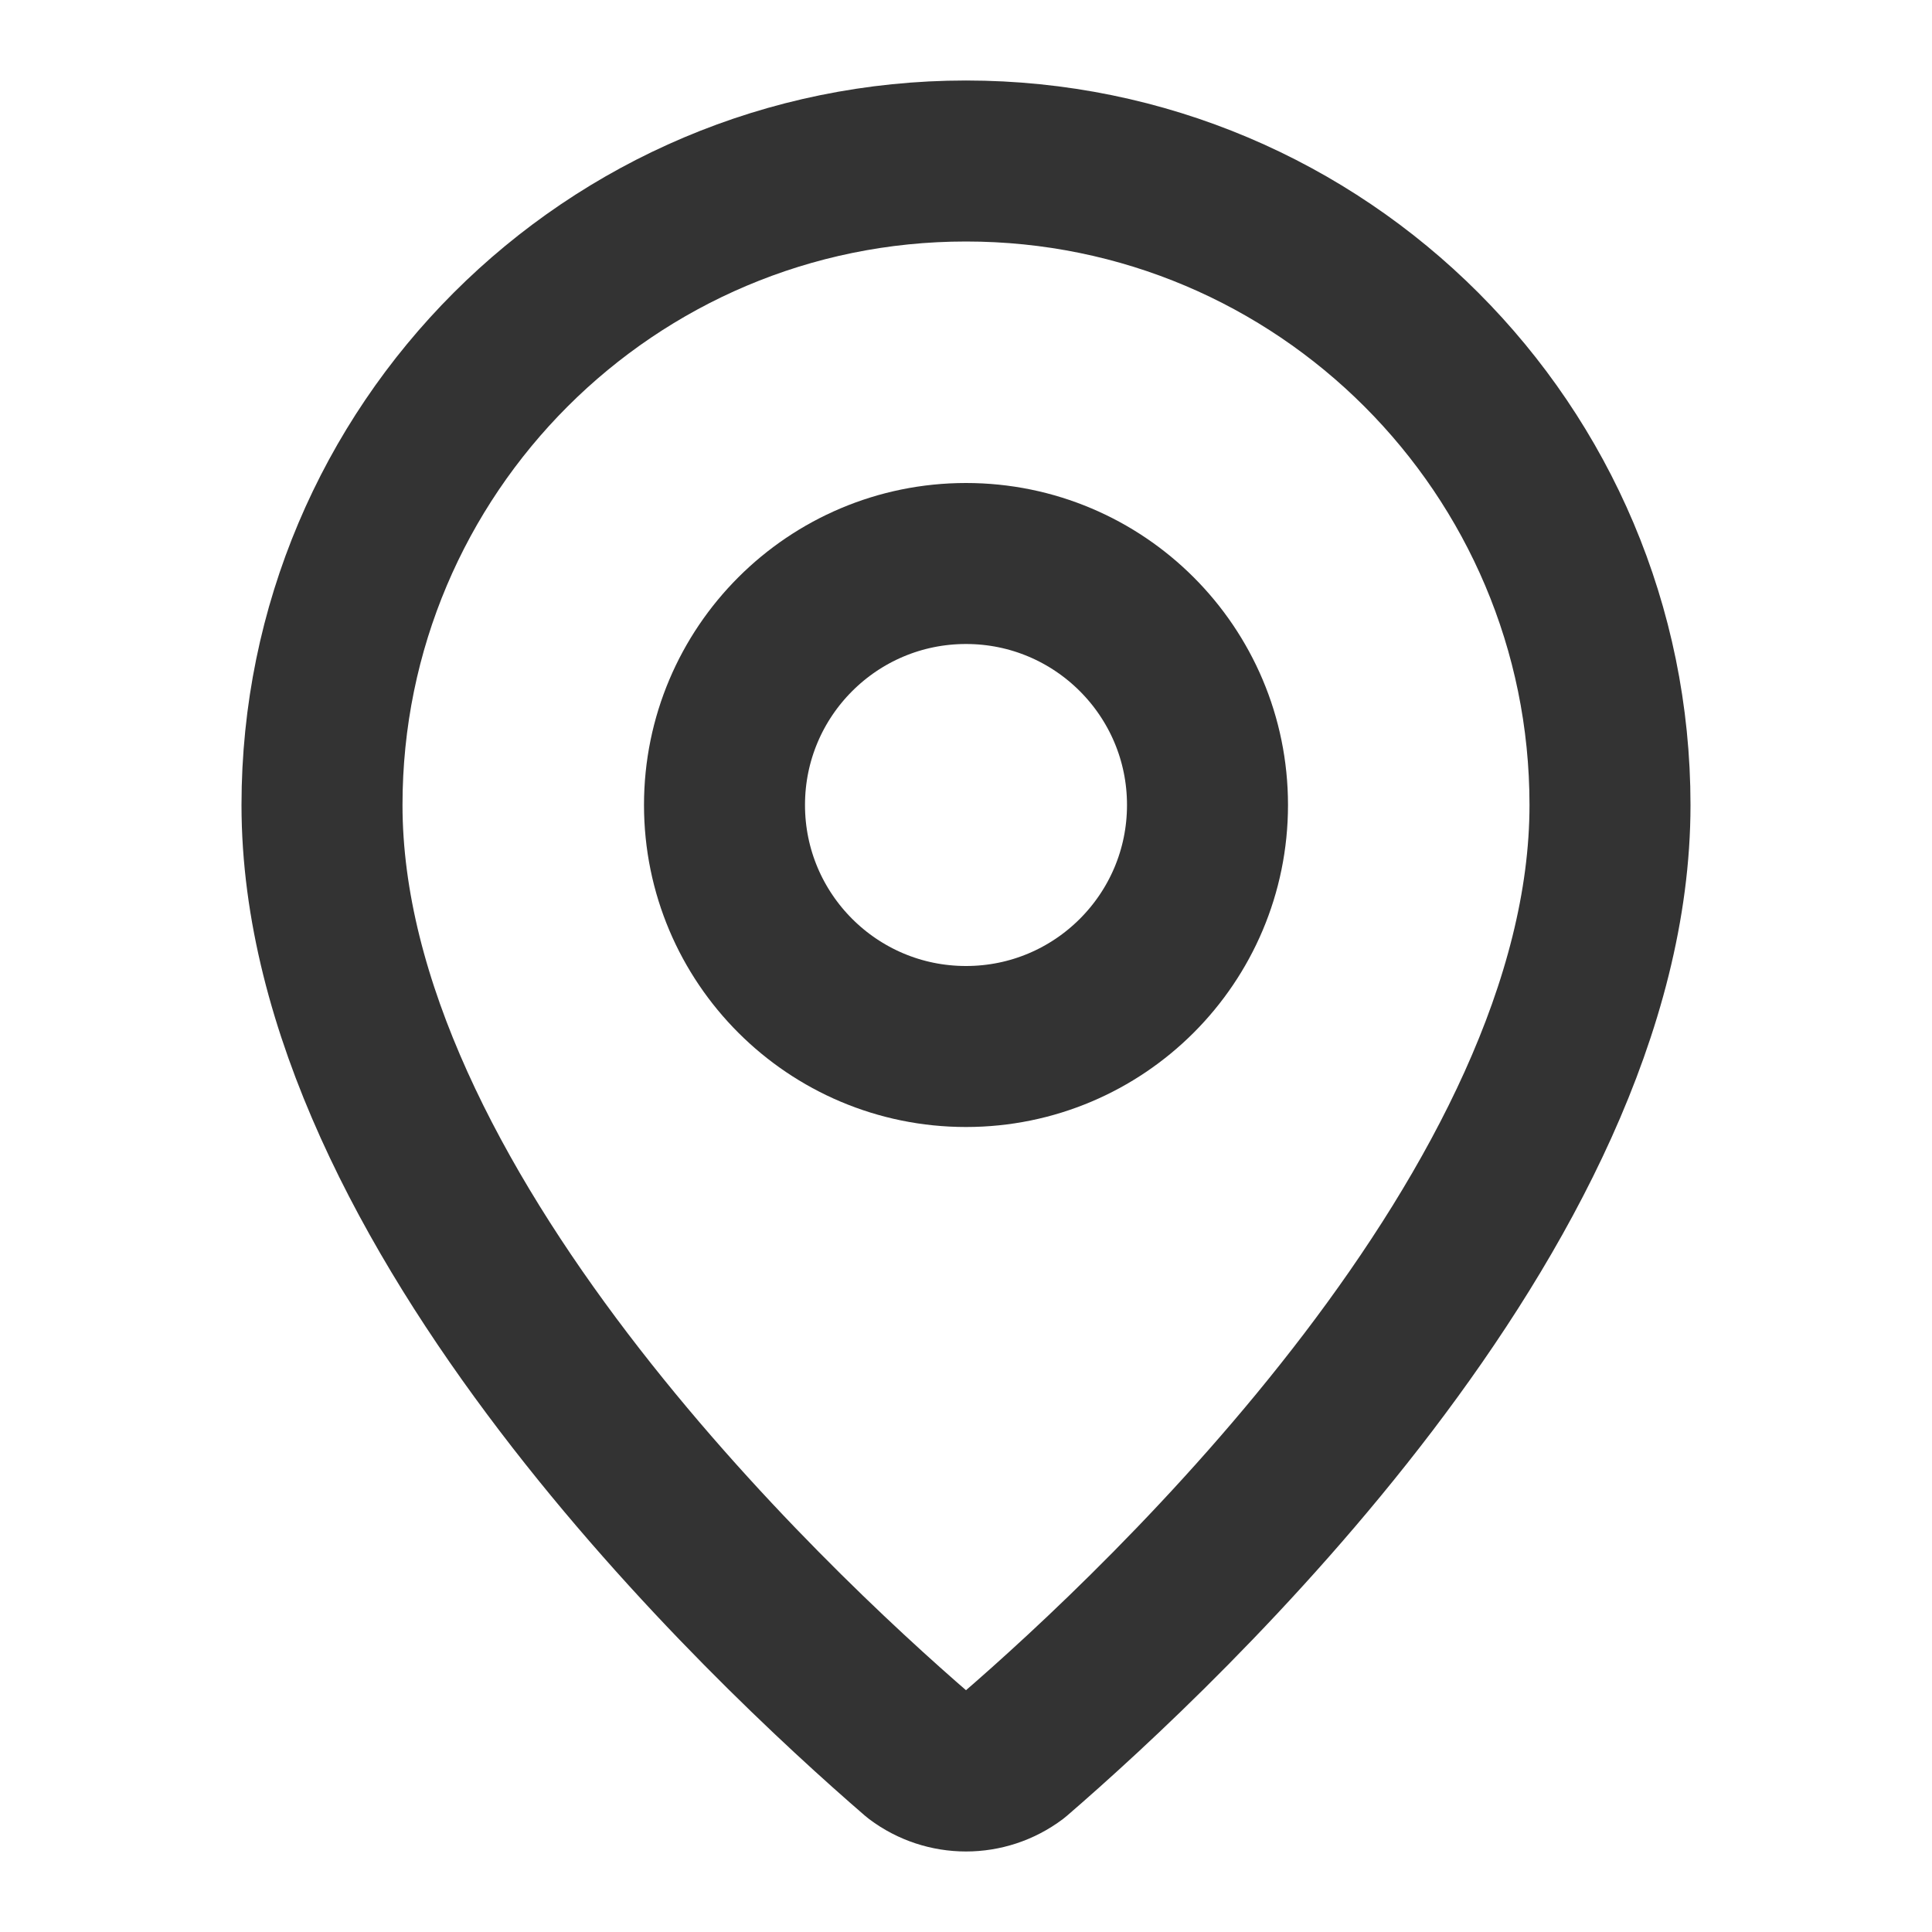
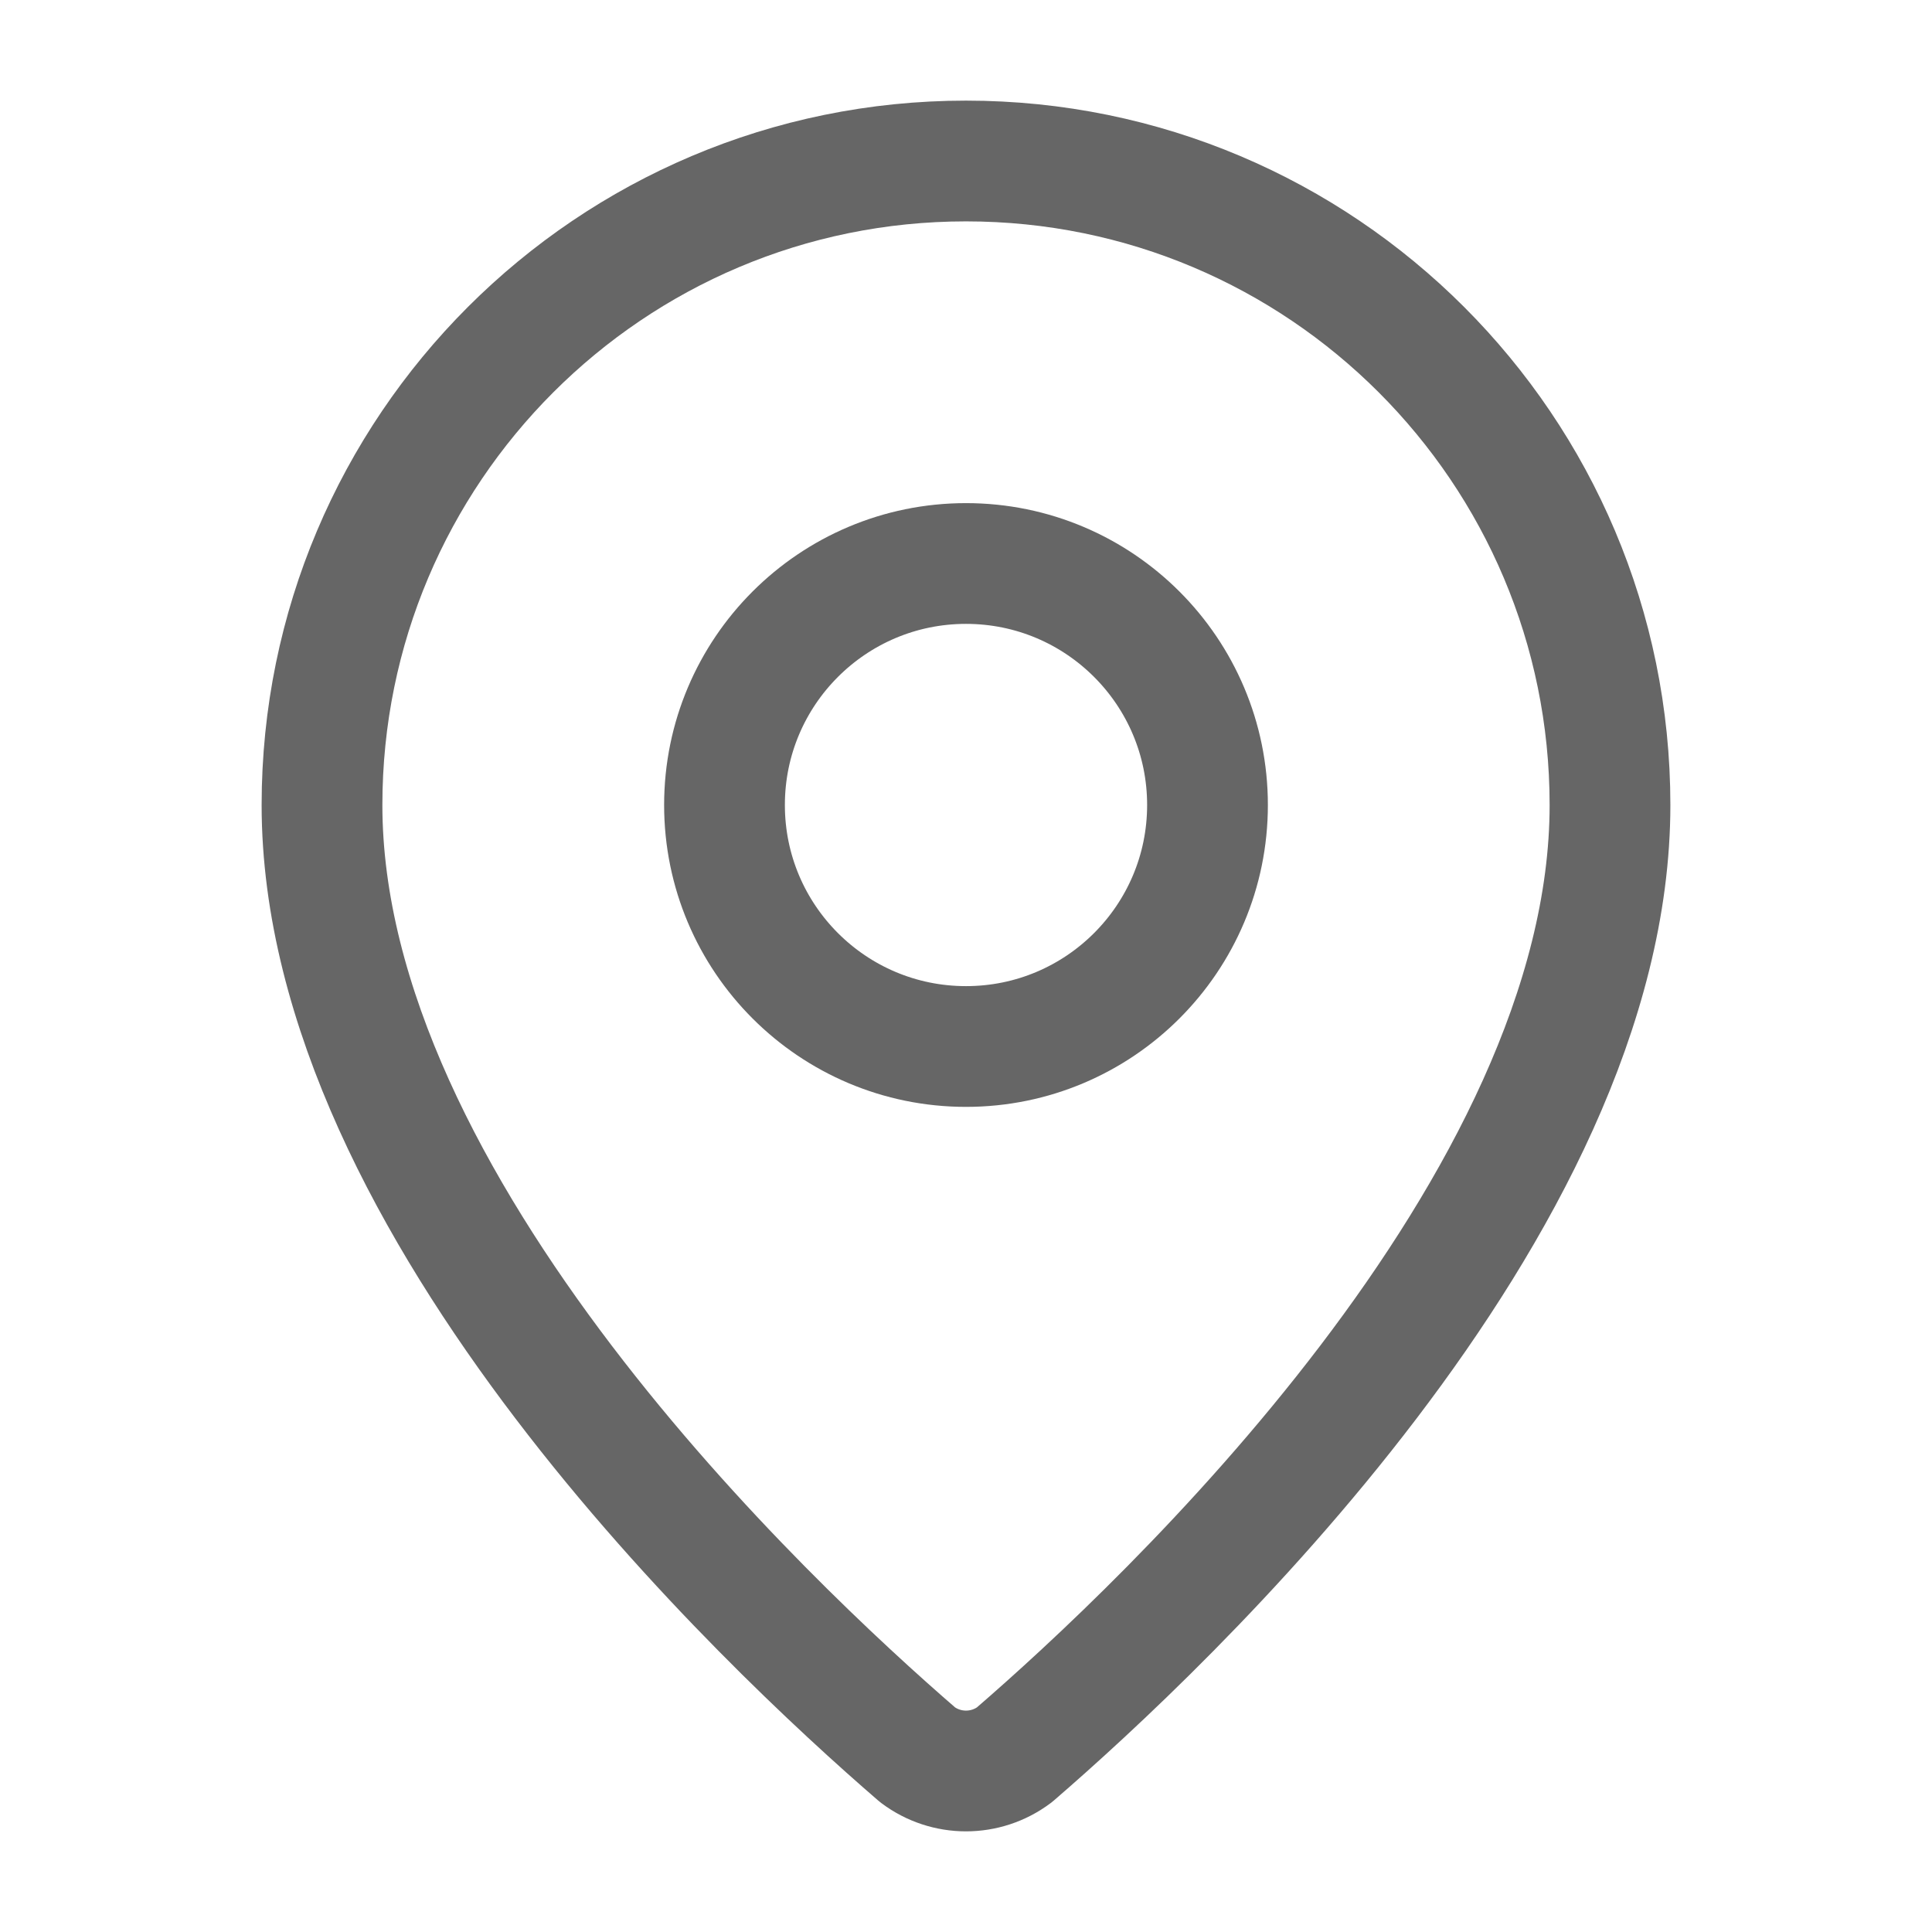
- <svg xmlns="http://www.w3.org/2000/svg" width="48" height="48" viewBox="0 0 24 24" fill="none" stroke="#333" stroke-width="2" stroke-linecap="round" stroke-linejoin="round">
+ <svg xmlns="http://www.w3.org/2000/svg" width="48" height="48" viewBox="0 0 24 24" fill="none" stroke="#666666" stroke-width="1.5" stroke-linecap="round" stroke-linejoin="round">
  <path d="M20 10c0 4.993-5.539 10.193-7.399 11.799a1 1 0 0 1-1.202 0C9.539 20.193 4 14.993 4 10a8 8 0 0 1 16 0" />
  <circle cx="12" cy="10" r="3" />
</svg>
